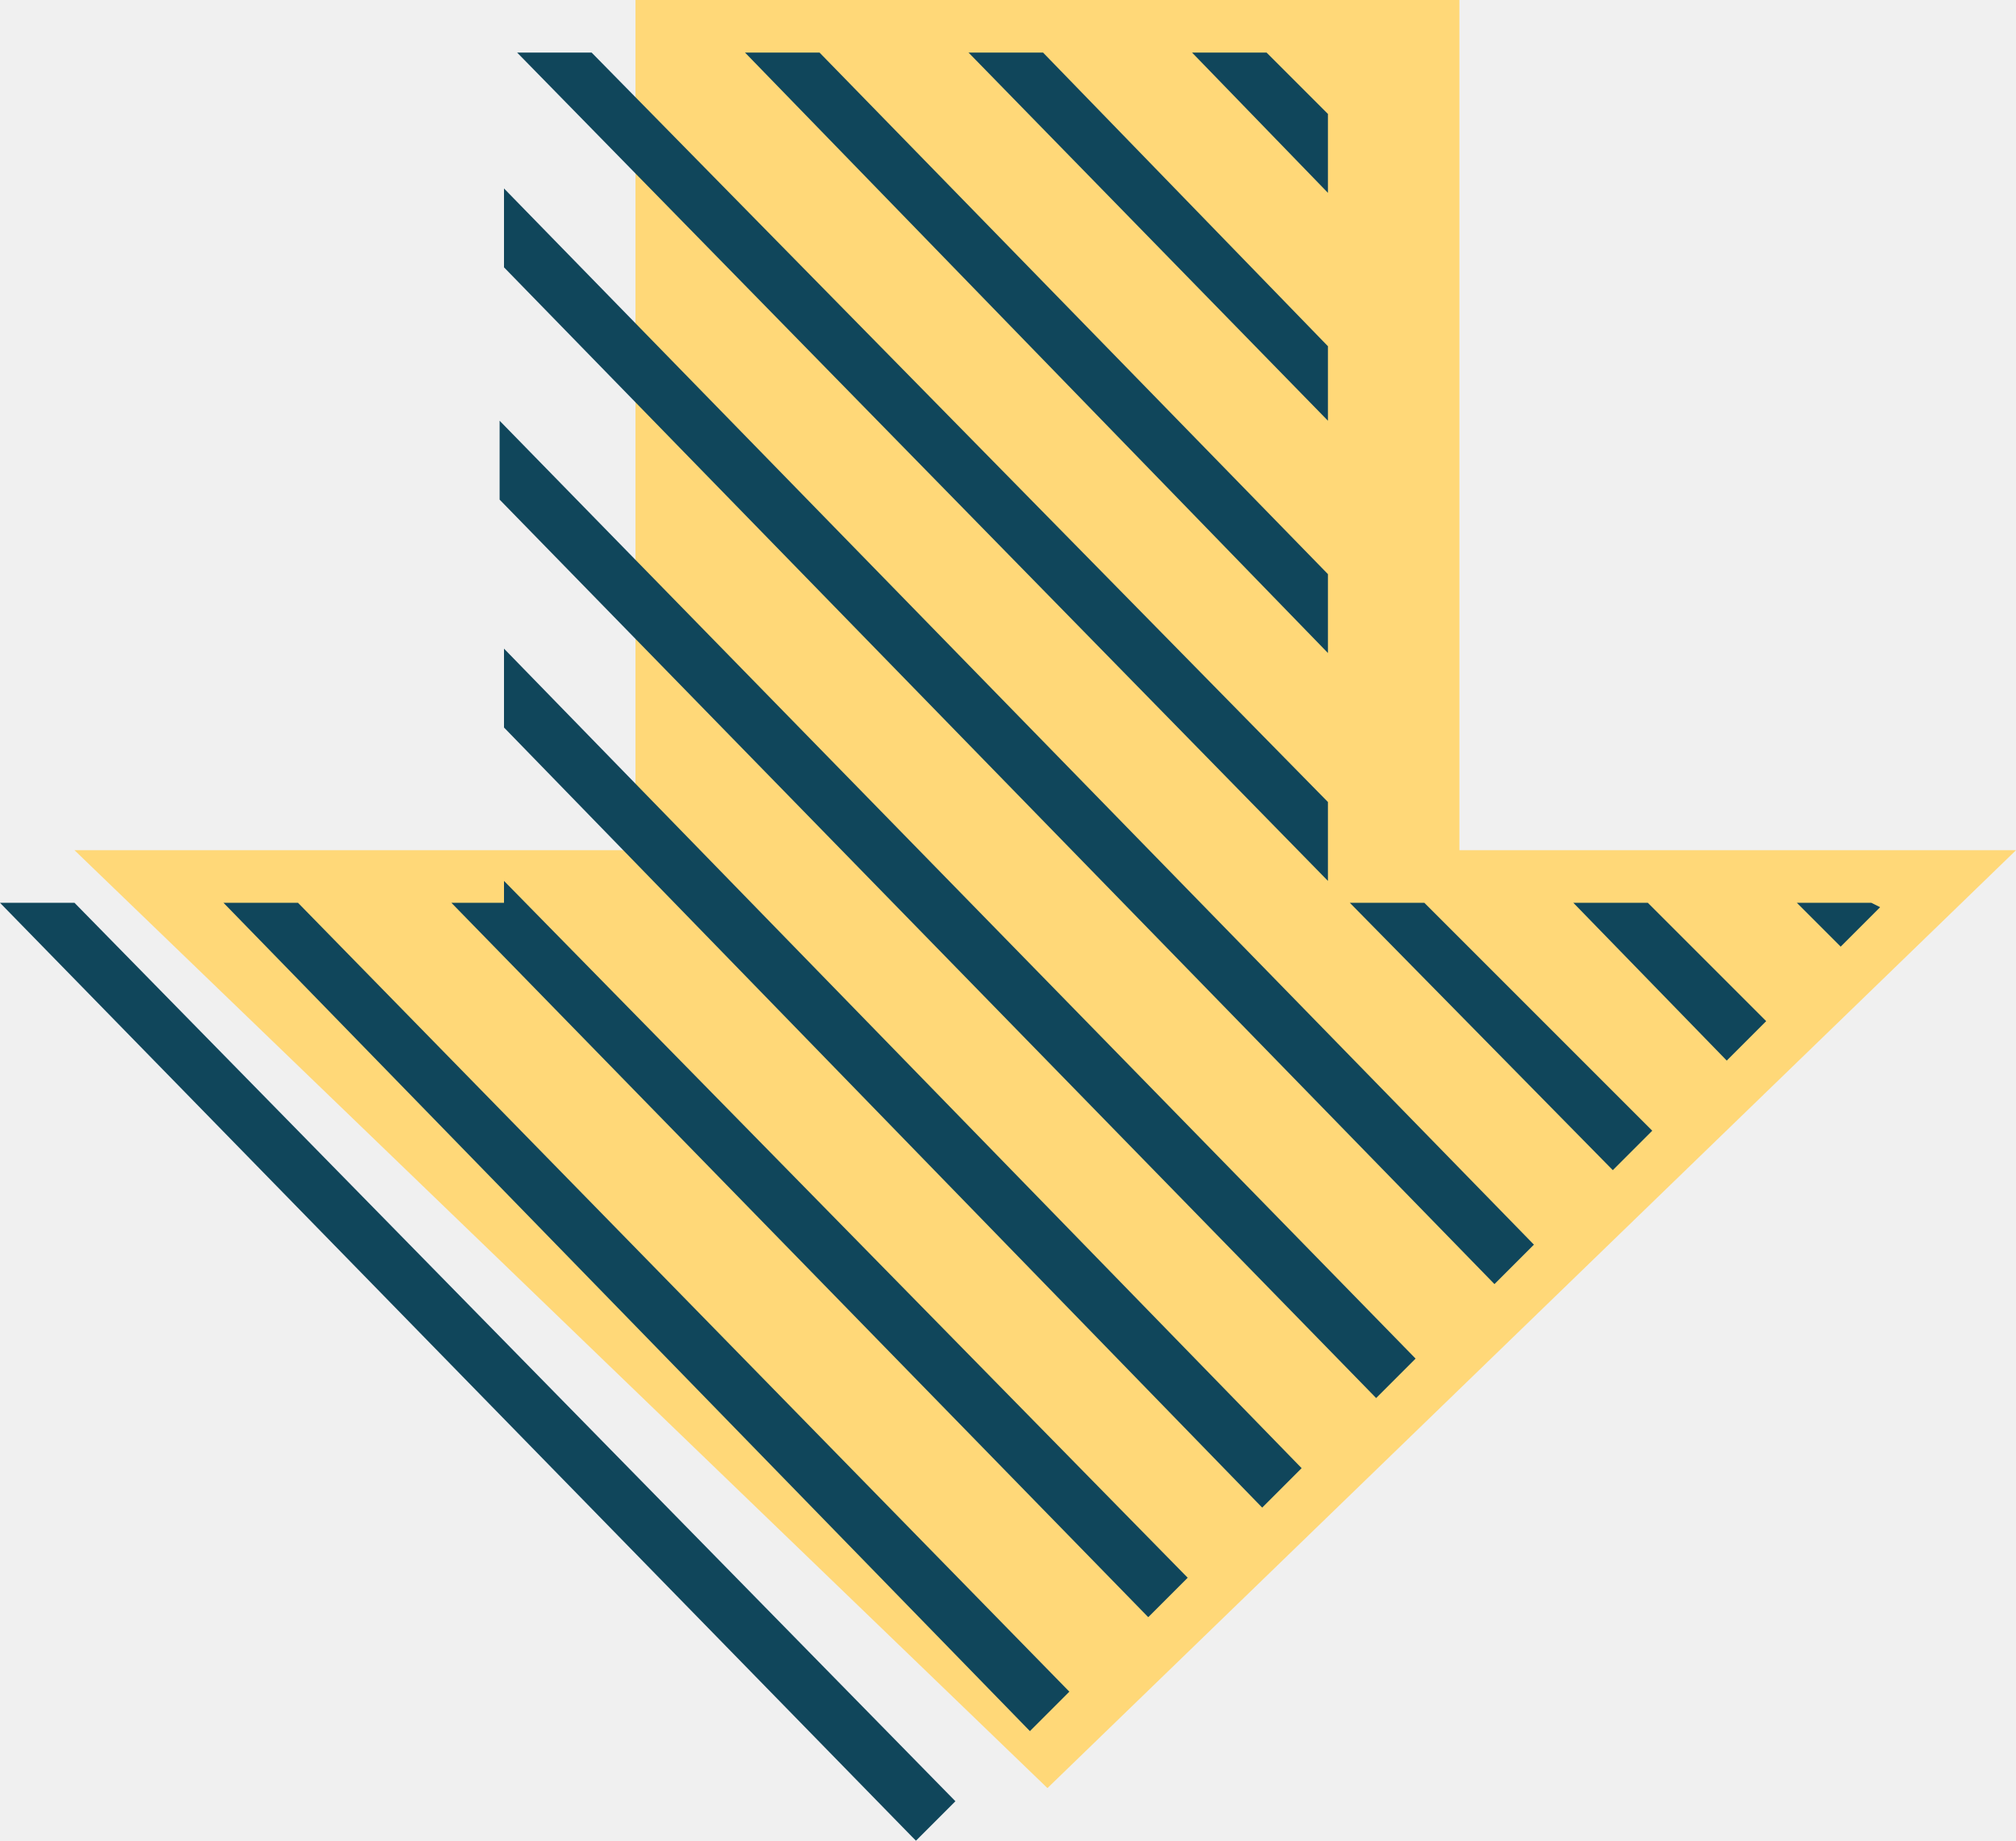
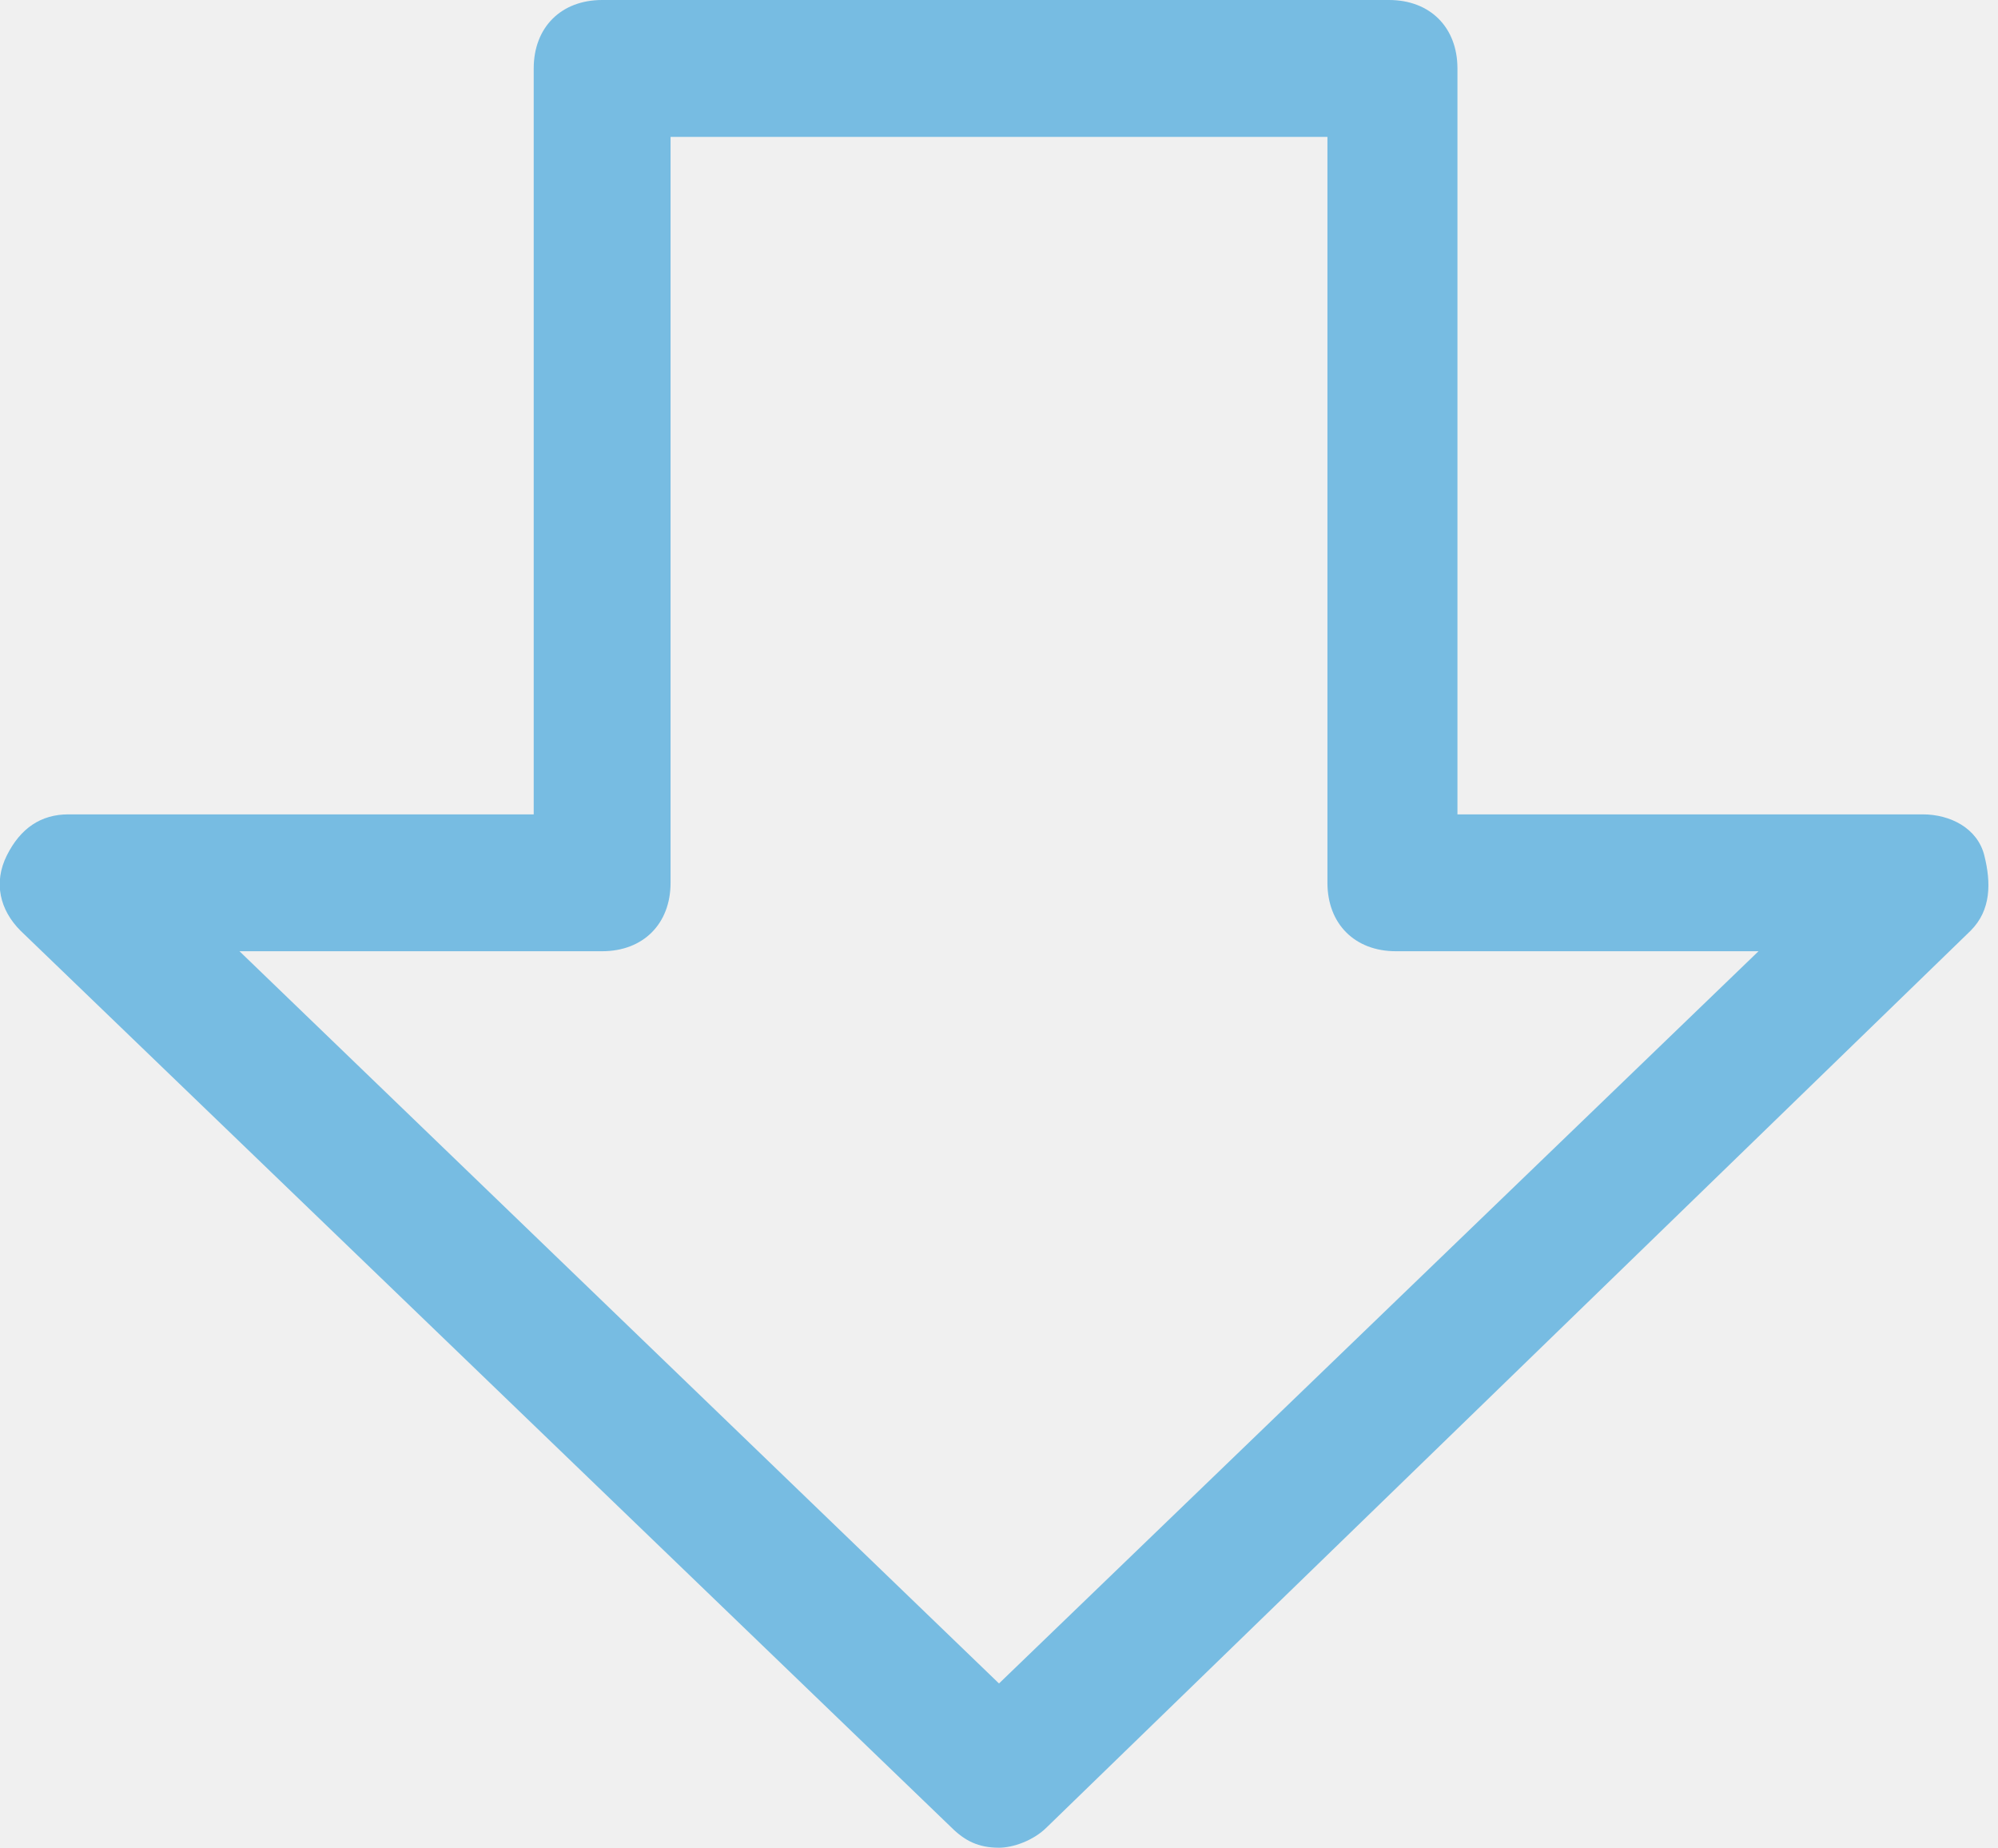
- <svg xmlns="http://www.w3.org/2000/svg" version="1.1" id="Layer_1" x="0px" y="0px" viewBox="0 0 46 42" style="enable-background:new 0 0 46 42;" xml:space="preserve">
+ <svg xmlns="http://www.w3.org/2000/svg" version="1.1" x="0px" y="0px" viewBox="0 0 29.2 27" style="enable-background:new 0 0 29.2 27;" xml:space="preserve">
  <style type="text/css">
	.st0{fill:#FFFFFF;}
- 	.st1{fill:#FFD878;}
- 	.st2{fill:none;stroke:#231F20;stroke-miterlimit:10;}
- 	.st3{fill:#231F20;}
+ 	.st1{fill:none;stroke:#231F20;stroke-miterlimit:10;}
+ 	.st2{fill:#231F20;}
+ 	.st3{fill:none;stroke:#231F20;stroke-width:0.886;stroke-miterlimit:10;}
	.st4{fill:none;stroke:#000000;stroke-width:3;stroke-miterlimit:10;}
- 	.st5{clip-path:url(#SVGID_2_);}
- 	.st6{fill:none;stroke:#10465B;stroke-width:2.082;stroke-linecap:round;stroke-linejoin:round;stroke-miterlimit:10;}
- 	.st7{fill:#10465B;}
- 	.st8{fill:none;stroke:#10465B;stroke-width:1.23;stroke-linecap:round;stroke-linejoin:round;stroke-miterlimit:10;}
+ 	.st5{fill:#77BCE2;}
+ 	.st6{fill:none;stroke:#77BCE2;stroke-width:1.771;stroke-miterlimit:10;}
+ 	.st7{fill:none;stroke:#77BCE2;stroke-width:1.959;stroke-linecap:round;stroke-linejoin:round;stroke-miterlimit:10;}
+ 	.st8{fill:#FFFFFF;stroke:#77BCE2;stroke-width:1.959;stroke-linecap:round;stroke-linejoin:round;stroke-miterlimit:10;}
+ 	.st9{fill:none;stroke:#77BCE2;stroke-width:2;stroke-linecap:round;stroke-linejoin:round;stroke-miterlimit:10;}
</style>
-   <polygon class="st1" points="23.9,40.8 46,19.4 33.3,19.4 33.3,0 14.5,0 14.5,19.4 1.7,19.4 " />
-   <path class="st7" d="M32.3,31l-0.9,0.9l-20-20.5V9.6L32.3,31z M11.5,4.3v1.8l22.6,23.2l0.9-0.9L11.5,4.3z M11.5,14.8v1.8l17.3,17.8  l0.9-0.9L11.5,14.8z M6.8,20.6H5.1l18.4,18.9l0.9-0.9L6.8,20.6z M1.7,20.6H0l20.8,21.3l0.1,0.1l0.9-0.9L1.7,20.6z M11.5,20.1v0.5  h-1.2l15.9,16.3l0.9-0.9L11.5,20.1z M23.8,1.2h-1.7l8.2,8.4V7.9L23.8,1.2z M37.6,20.6h-1.7l3.5,3.6l0.9-0.9L37.6,20.6z M30.3,14.9  v-1.8L18.7,1.2h-1.7L30.3,14.9z M28.9,1.2h-1.7l3.1,3.2V2.6L28.9,1.2z M42.7,20.6H41l1,1l0.9-0.9L42.7,20.6z M32.5,20.6h-1.7l6,6.1  l0.9-0.9L32.5,20.6z M30.3,20.1v-1.8L13.5,1.2h-1.7L30.3,20.1z" />
+   <g id="Layer_2">
+ </g>
+   <g id="Layer_1">
+     <g>
+       <path class="st5" d="M14.6,27c-0.3,0-0.5-0.1-0.7-0.3L0.3,13.6c-0.3-0.3-0.4-0.7-0.2-1.1s0.5-0.6,0.9-0.6h6.8V1c0-0.6,0.4-1,1-1    h11.5c0.6,0,1,0.4,1,1v10.9h6.8c0.4,0,0.8,0.2,0.9,0.6s0.1,0.8-0.2,1.1L15.3,26.7C15.1,26.9,14.8,27,14.6,27z M3.5,13.9l11.1,10.7    l11.1-10.7h-5.3c-0.6,0-1-0.4-1-1V2H9.8v10.9c0,0.6-0.4,1-1,1H3.5z" />
+     </g>
+   </g>
</svg>
